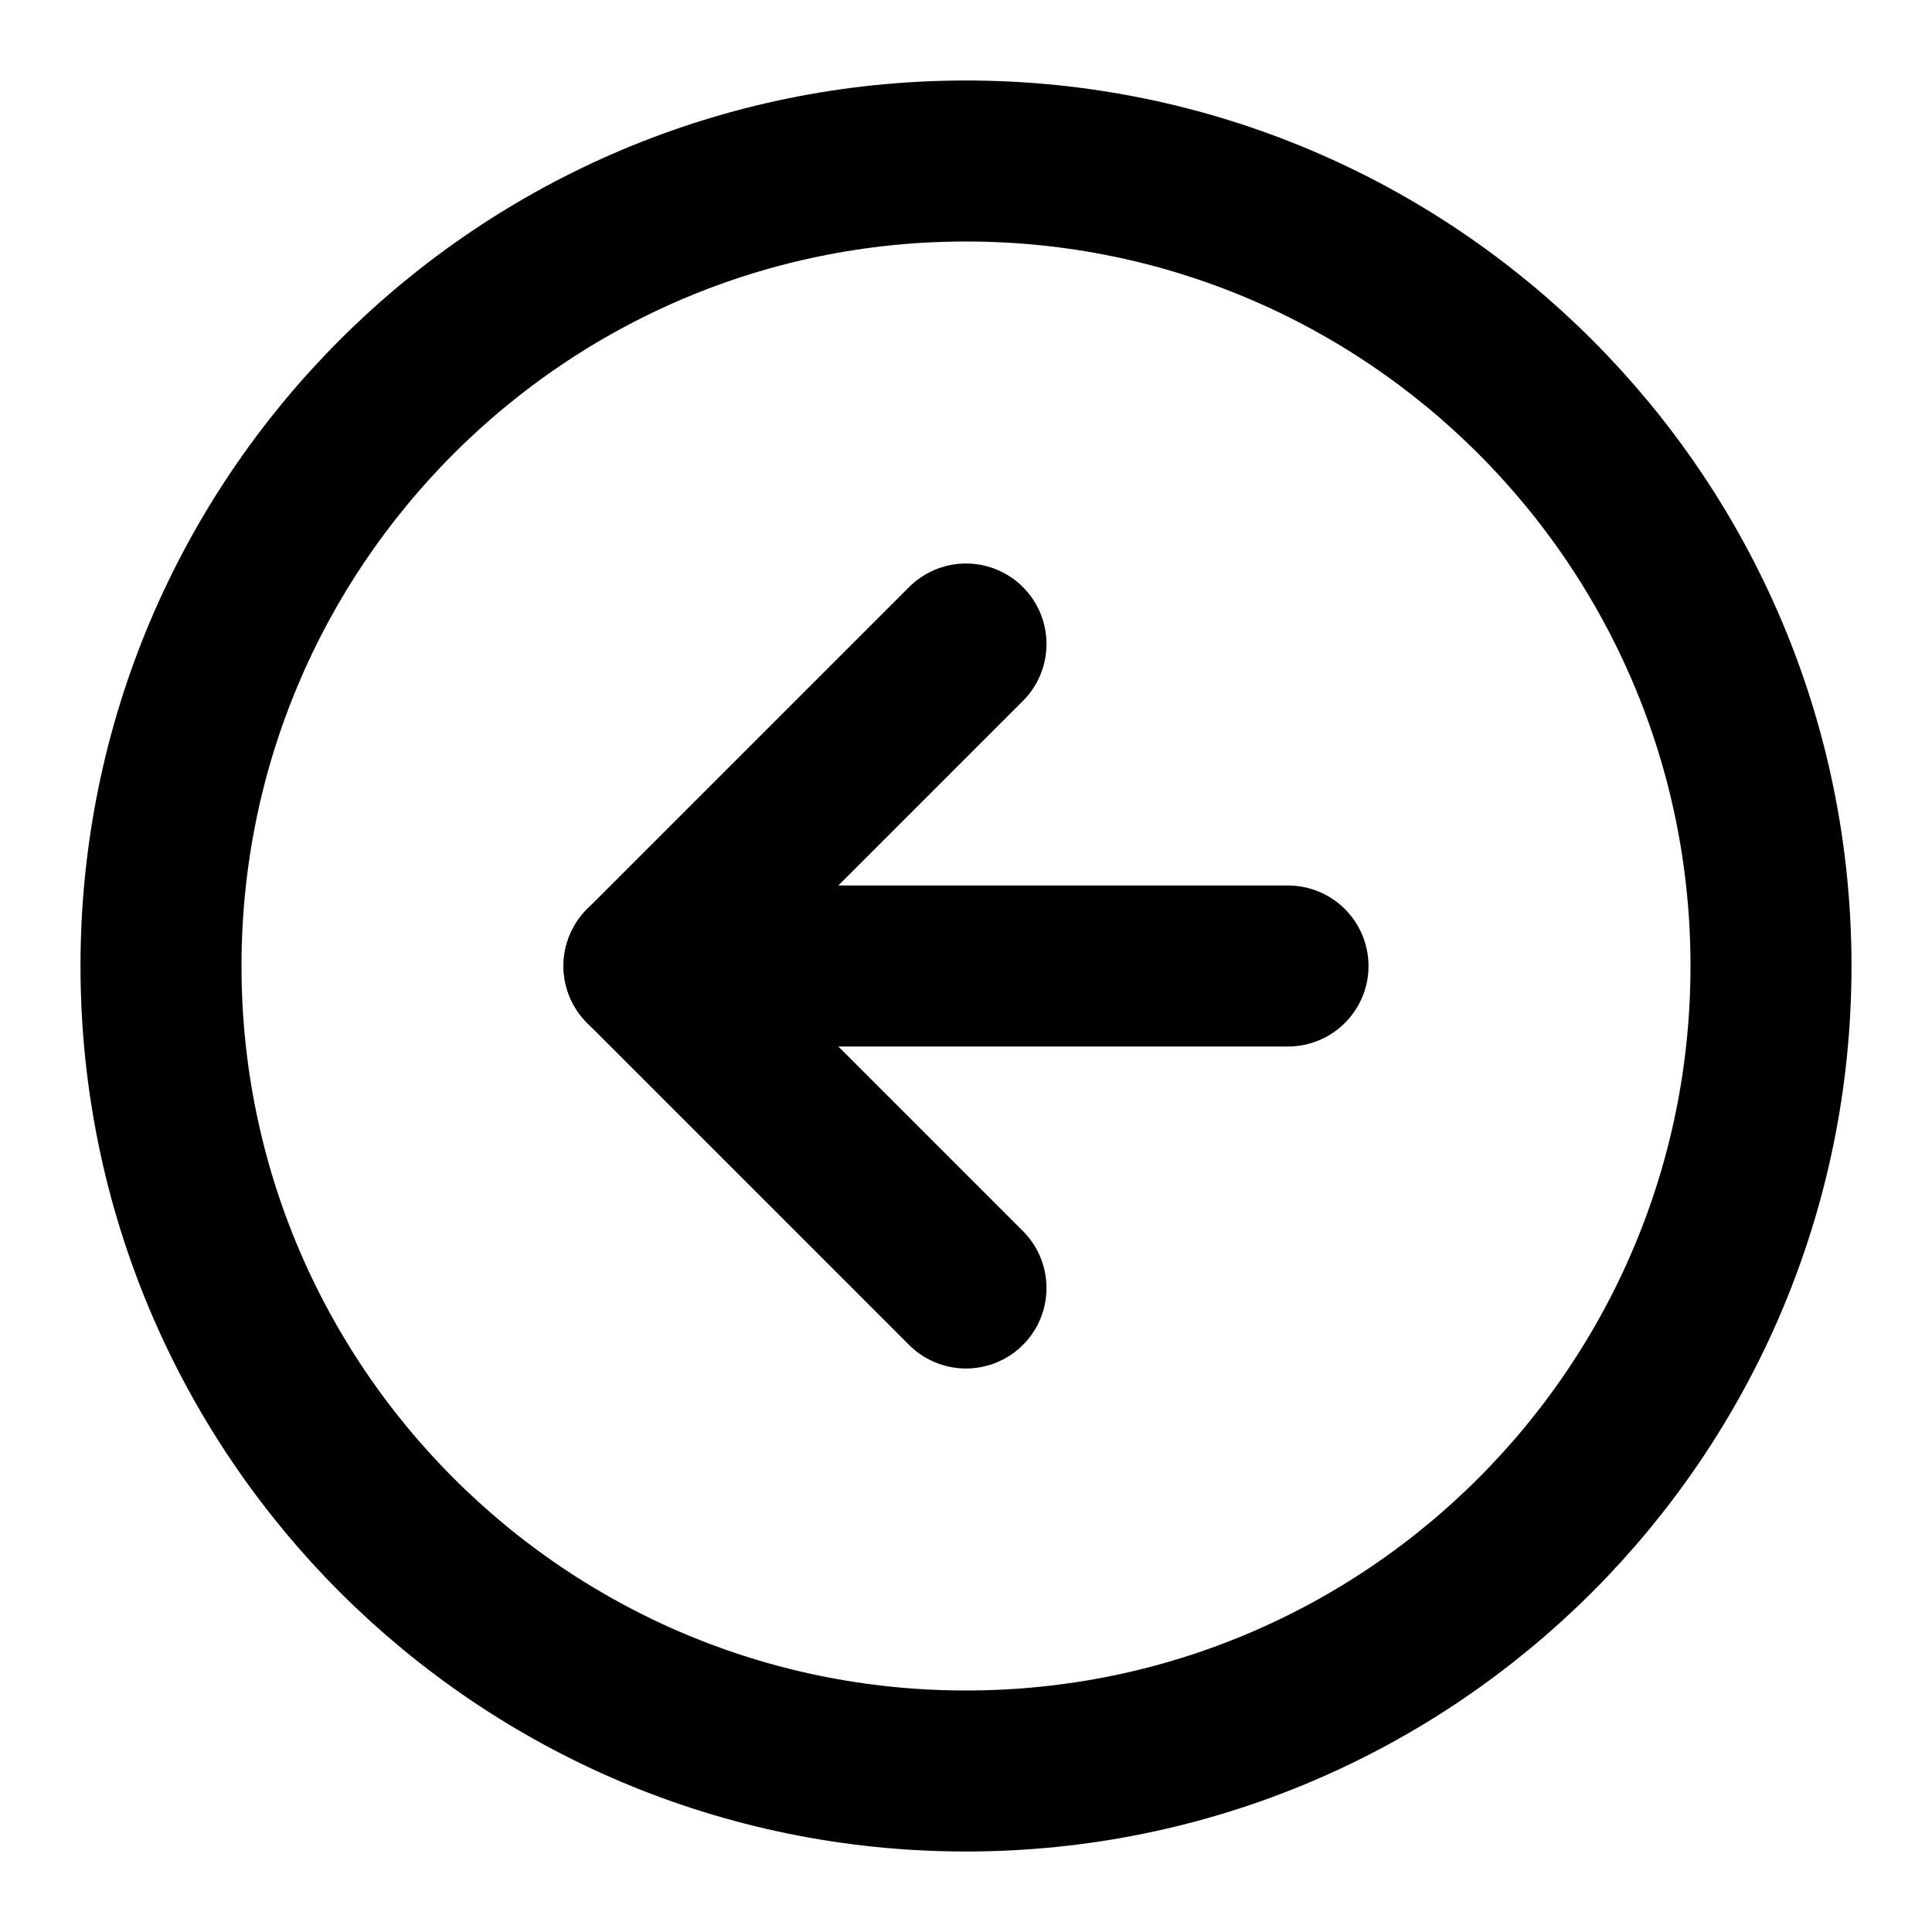
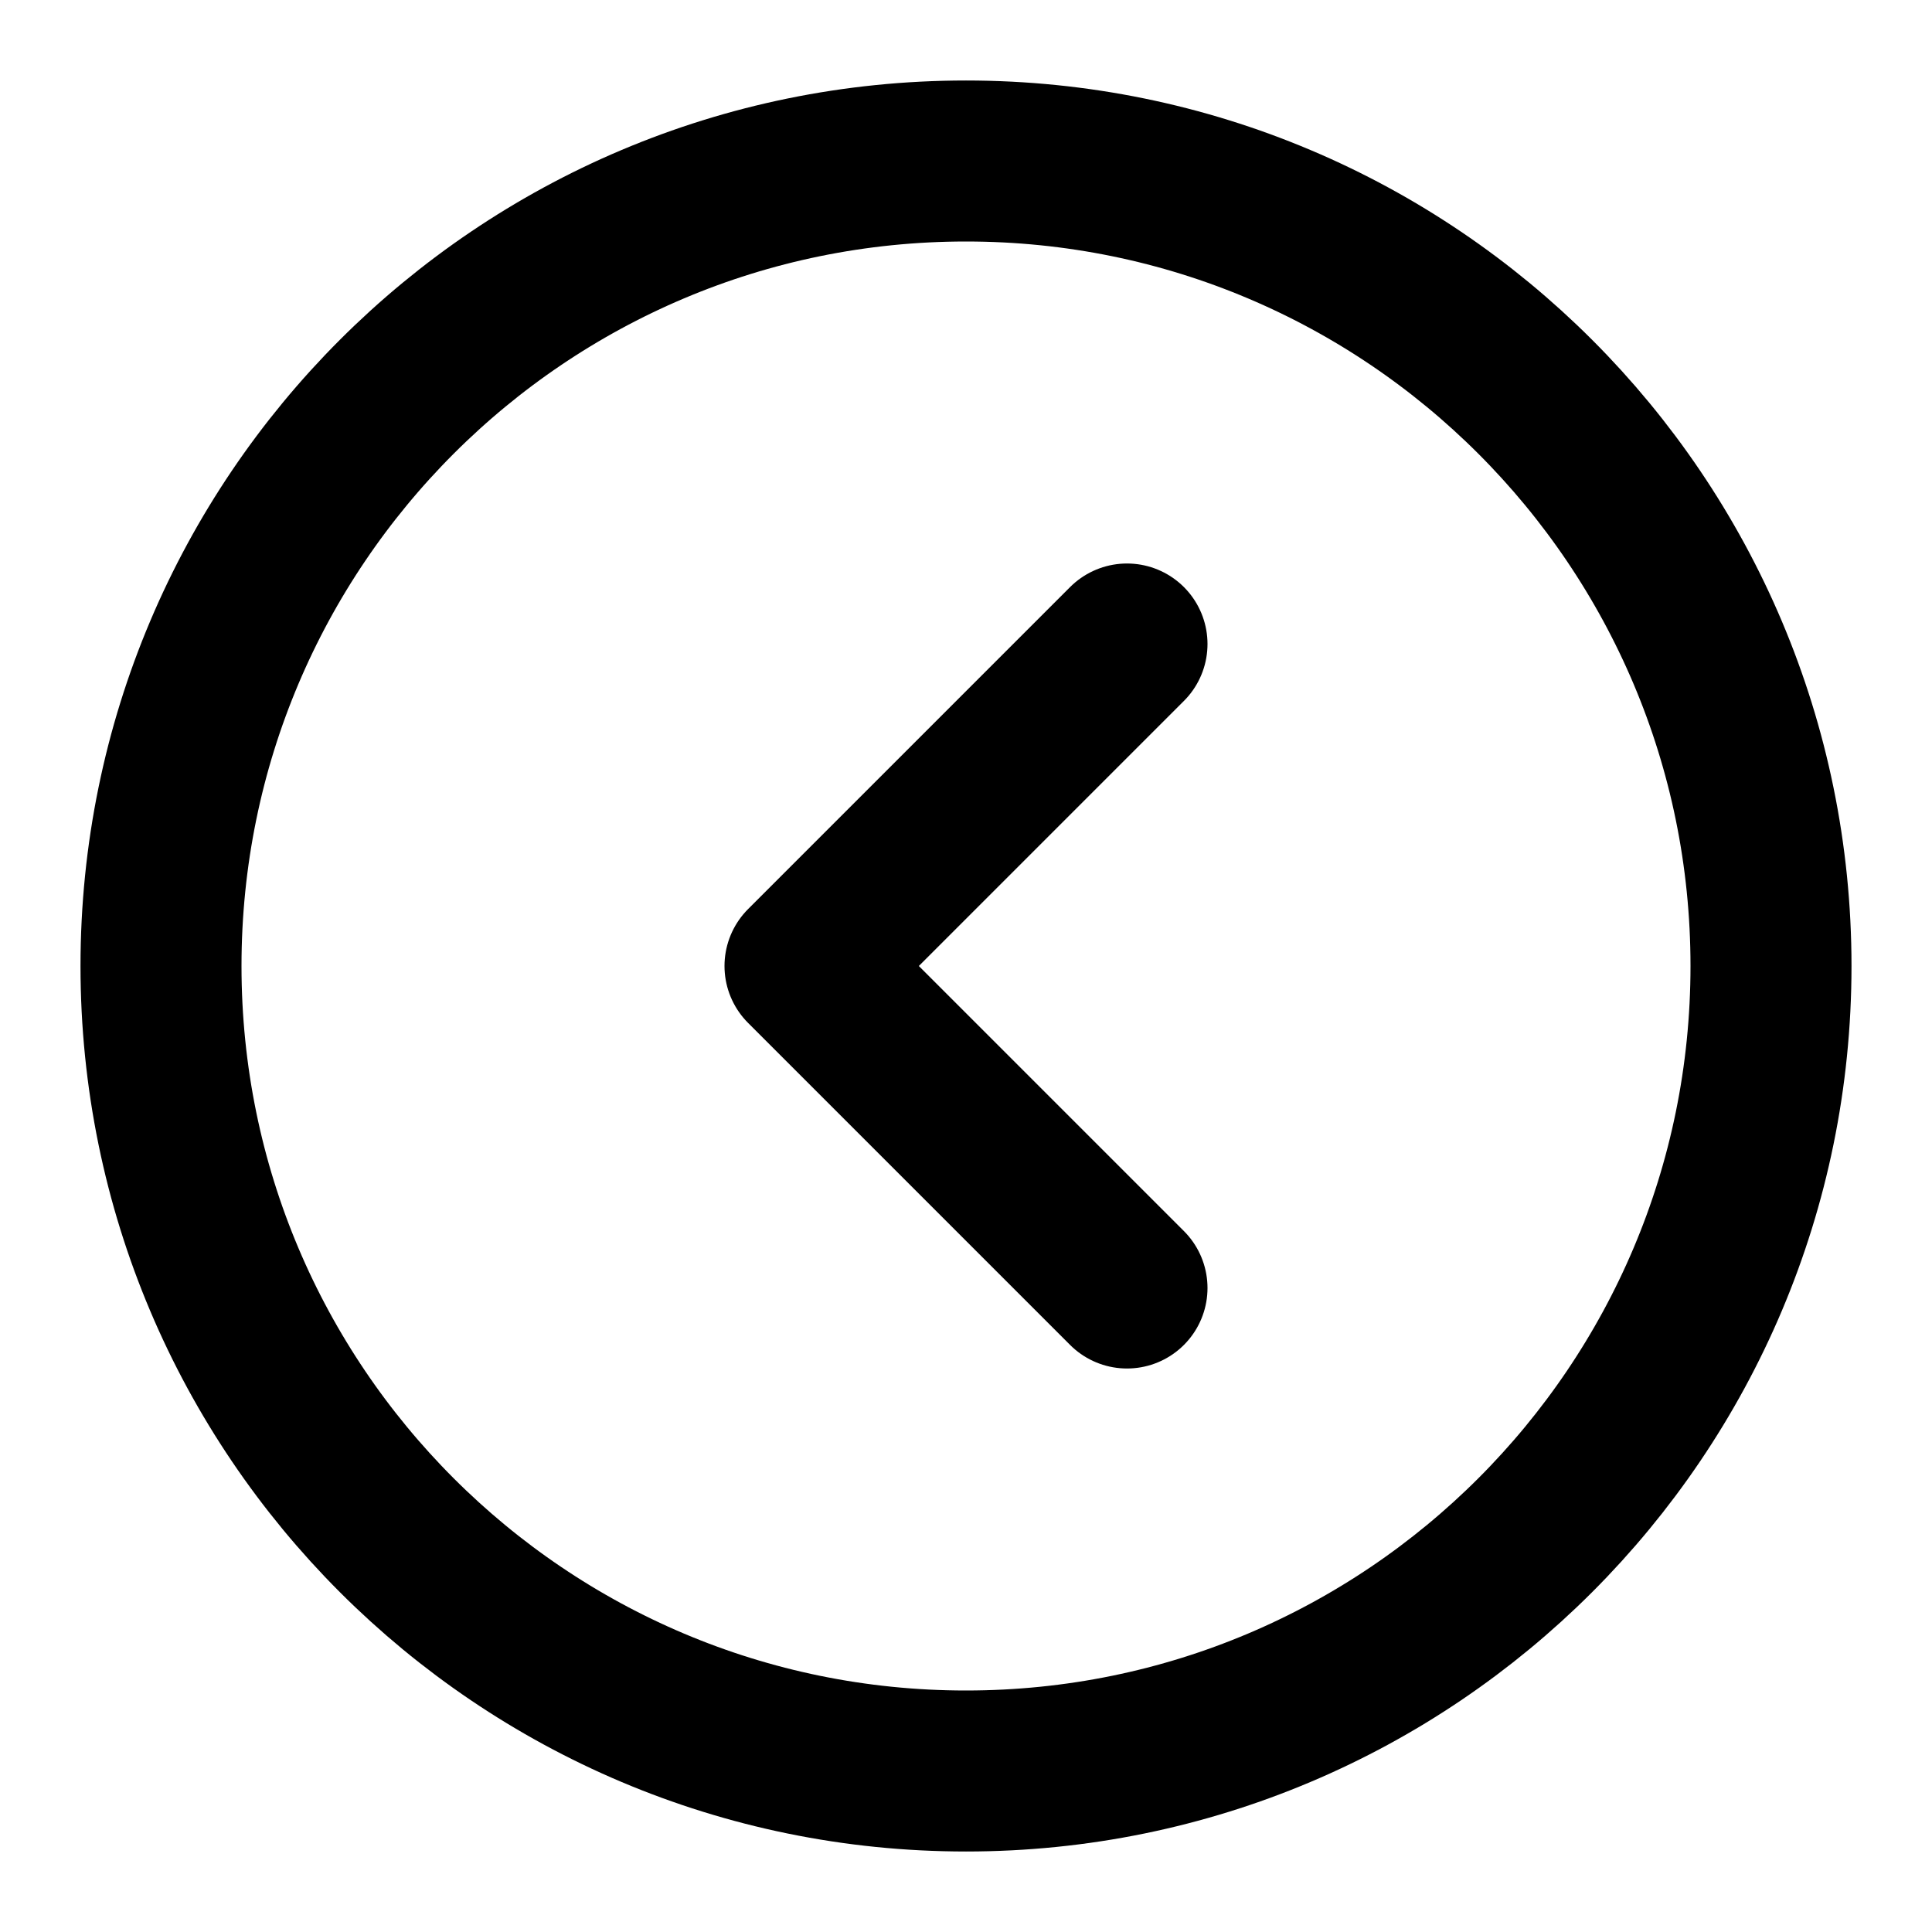
- <svg xmlns="http://www.w3.org/2000/svg" width="24" height="24" viewBox="0 0 24 24" fill="none" stroke="currentColor" stroke-width="2" stroke-linecap="round" stroke-linejoin="round" class="feather feather-arrow-left-circle">
-   <circle cx="12" cy="12" r="10" />
-   <polyline points="12 8 8 12 12 16" />
-   <line x1="16" y1="12" x2="8" y2="12" />
+ <svg xmlns="http://www.w3.org/2000/svg" width="24" height="24" viewBox="0 0 24 24" fill="none">
+   <path d="M12 22C17.523 22 22 17.523 22 12C22 6.477 17.523 2 12 2C6.477 2 2 6.477 2 12C2 17.523 6.477 22 12 22Z" stroke="black" stroke-width="2" stroke-linecap="round" stroke-linejoin="round" />
+   <path d="M14 8L10 12L14 16" stroke="black" stroke-width="2" stroke-linecap="round" stroke-linejoin="round" />
</svg>
